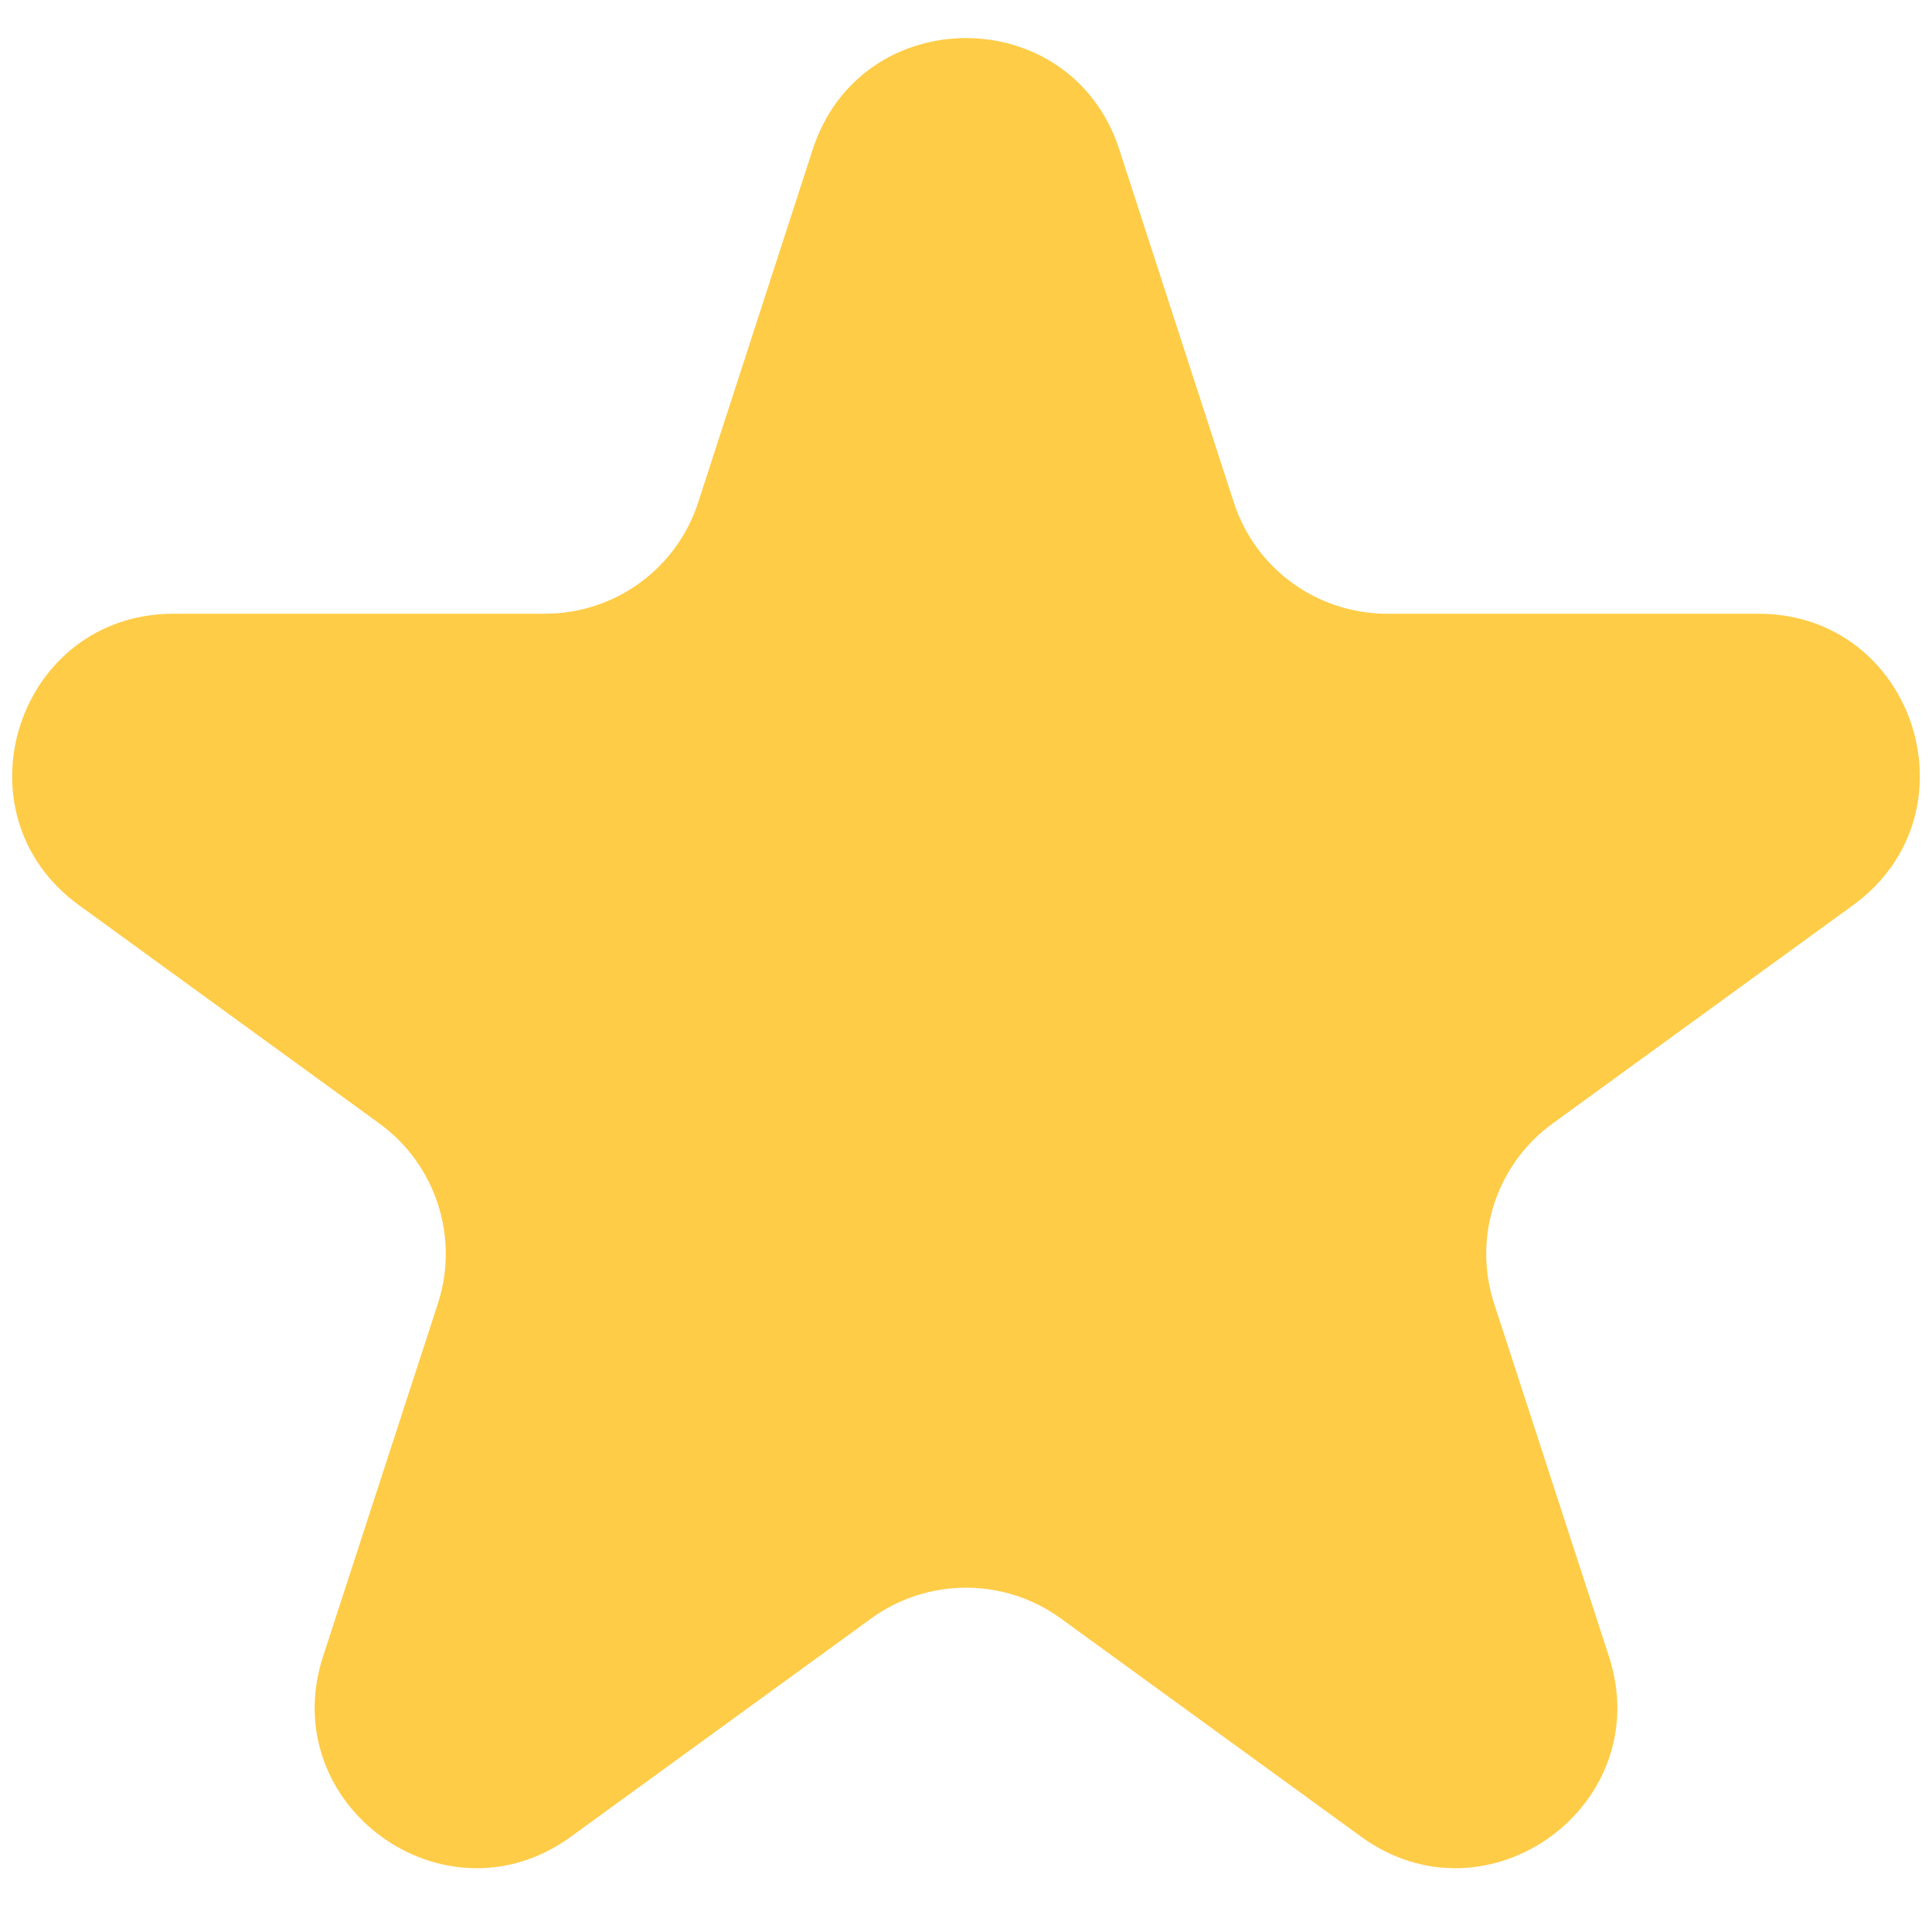
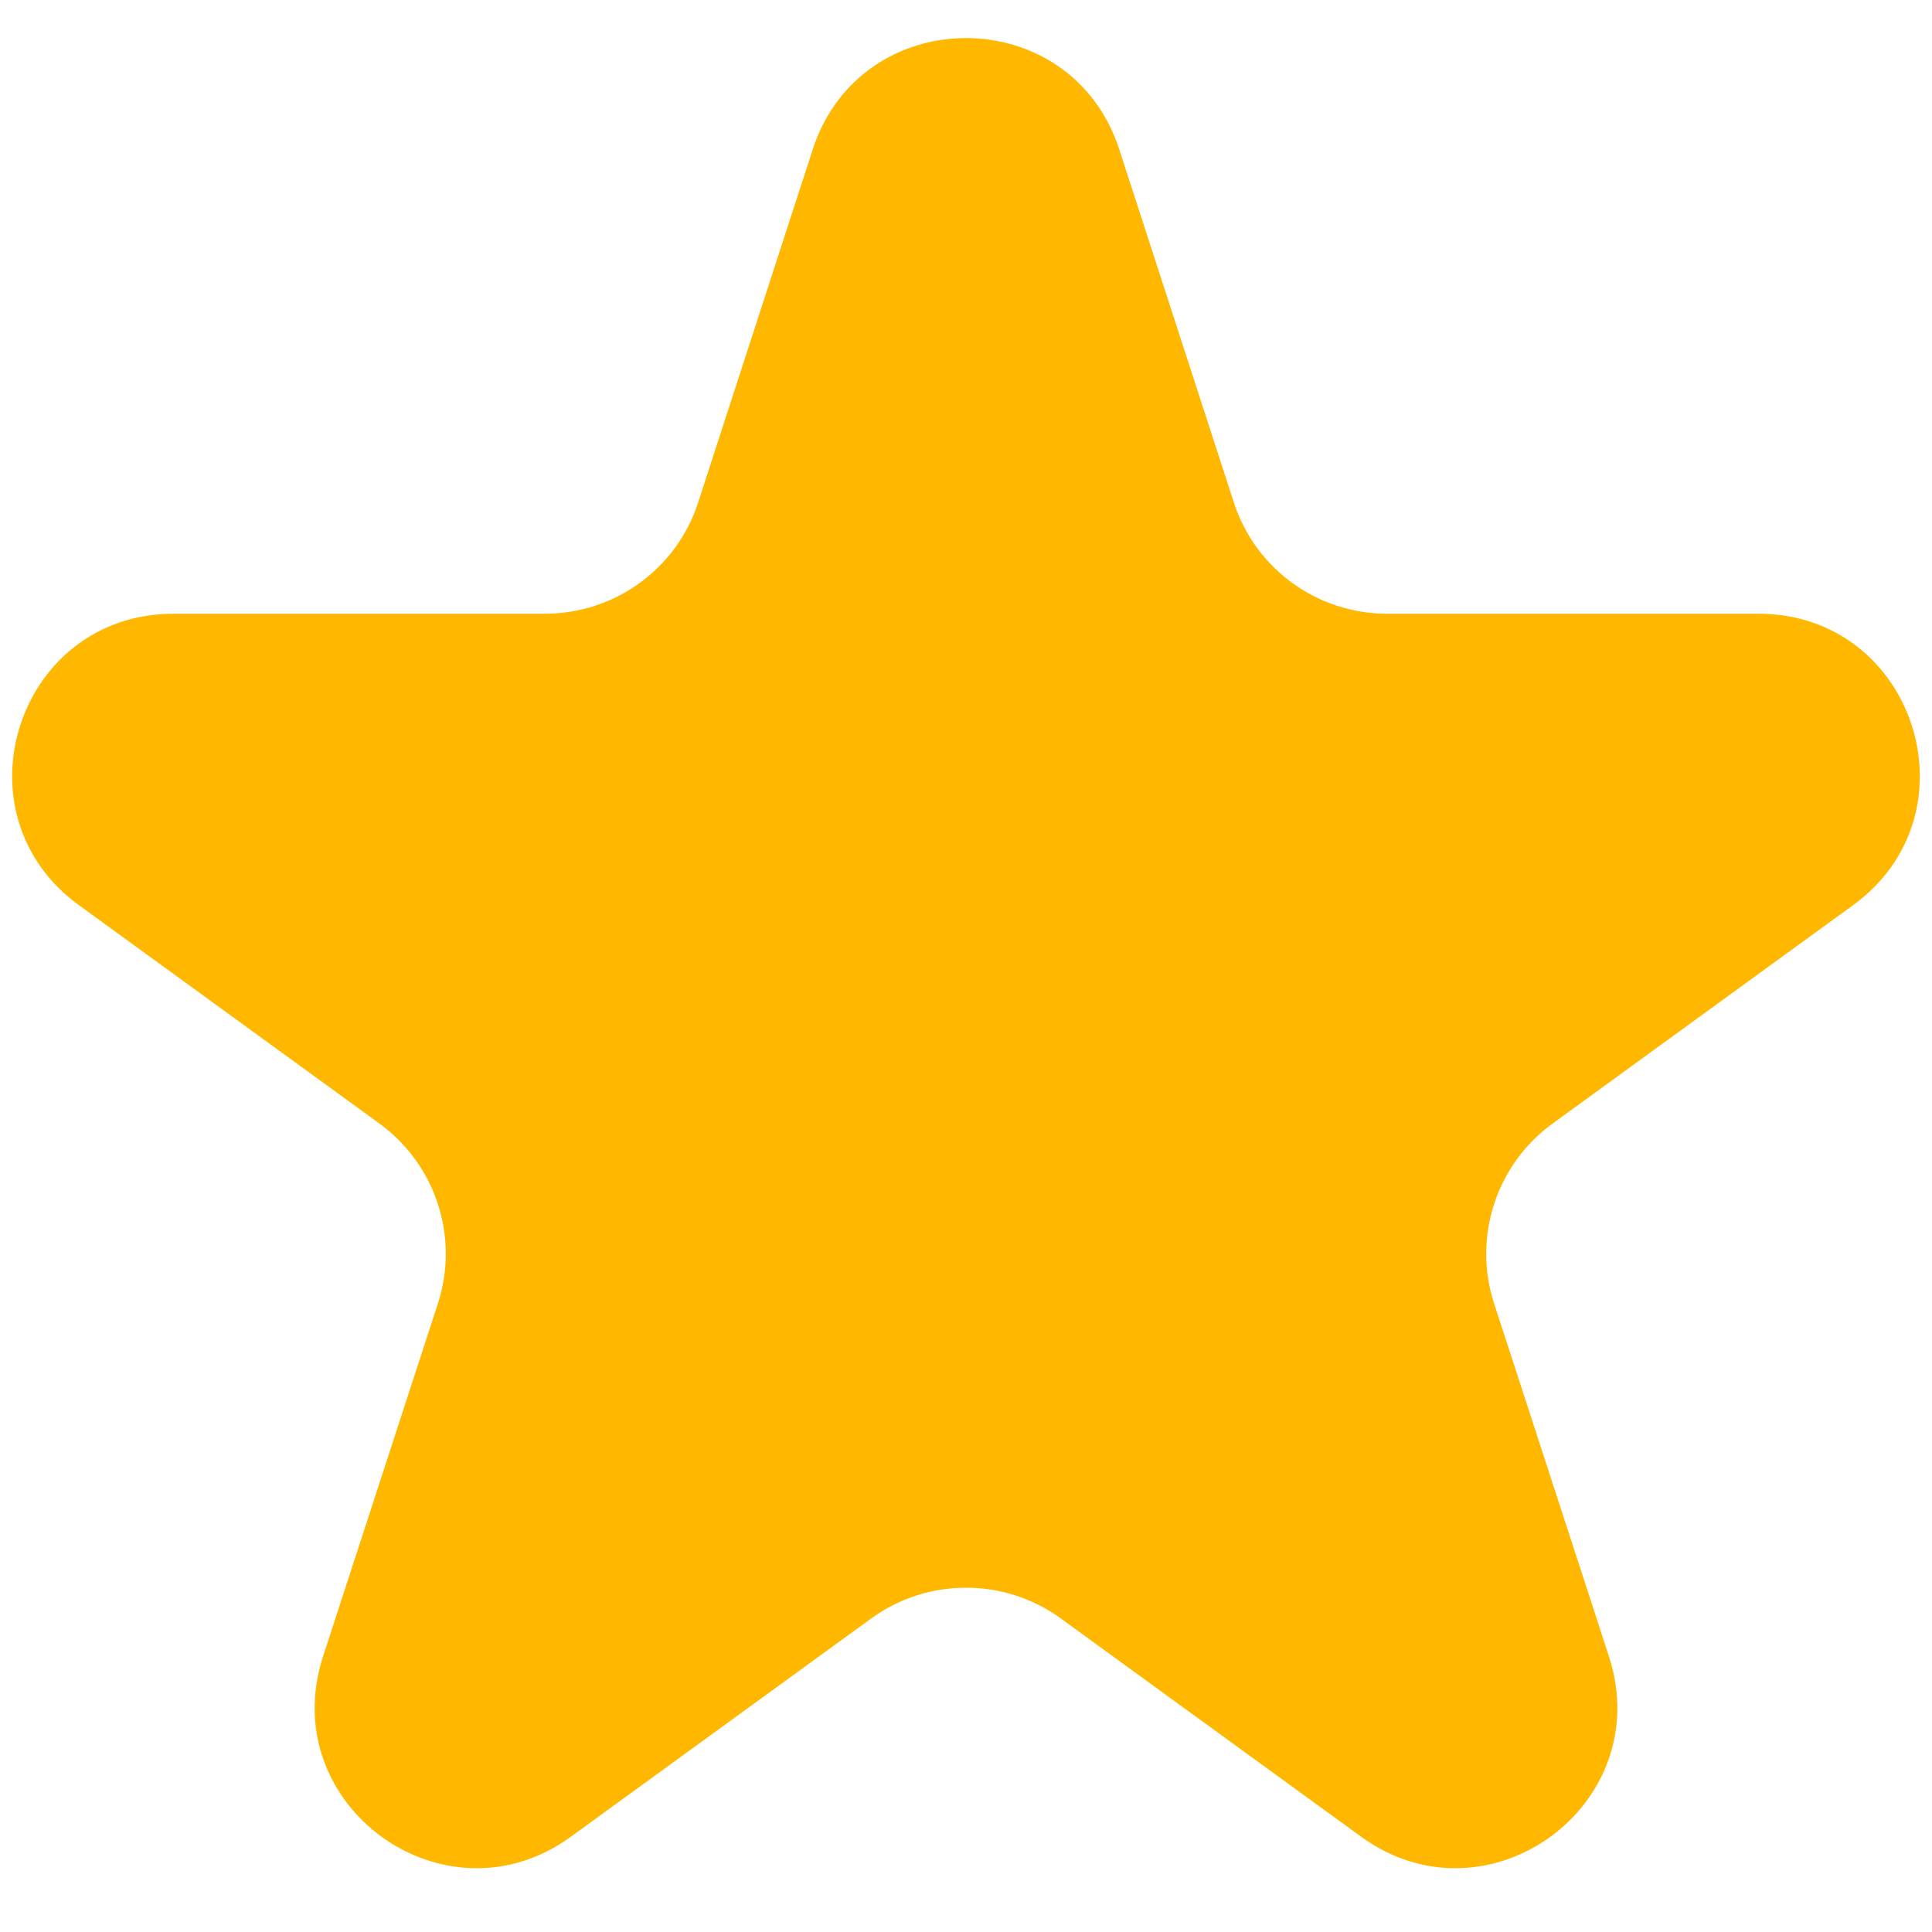
<svg xmlns="http://www.w3.org/2000/svg" width="18" height="18" viewBox="0 0 6 6" fill="none">
-   <path d="M2.524 0.464C2.674 0.003 3.326 0.003 3.476 0.464L3.832 1.561C3.899 1.767 4.091 1.906 4.308 1.906H5.461C5.946 1.906 6.147 2.526 5.755 2.811L4.822 3.489C4.647 3.616 4.573 3.842 4.64 4.048L4.997 5.145C5.146 5.606 4.619 5.989 4.227 5.704L3.294 5.026C3.119 4.899 2.881 4.899 2.706 5.026L1.773 5.704C1.381 5.989 0.854 5.606 1.003 5.145L1.36 4.048C1.427 3.842 1.353 3.616 1.178 3.489L0.245 2.811C-0.147 2.526 0.054 1.906 0.539 1.906H1.692C1.909 1.906 2.101 1.767 2.168 1.561L2.524 0.464Z" fill="#FFCC47" />
+   <path d="M2.524 0.464C2.674 0.003 3.326 0.003 3.476 0.464L3.832 1.561C3.899 1.767 4.091 1.906 4.308 1.906H5.461C5.946 1.906 6.147 2.526 5.755 2.811L4.822 3.489C4.647 3.616 4.573 3.842 4.64 4.048L4.997 5.145C5.146 5.606 4.619 5.989 4.227 5.704L3.294 5.026C3.119 4.899 2.881 4.899 2.706 5.026L1.773 5.704C1.381 5.989 0.854 5.606 1.003 5.145L1.36 4.048C1.427 3.842 1.353 3.616 1.178 3.489L0.245 2.811C-0.147 2.526 0.054 1.906 0.539 1.906H1.692C1.909 1.906 2.101 1.767 2.168 1.561L2.524 0.464Z" fill="#ffb700" />
</svg>
